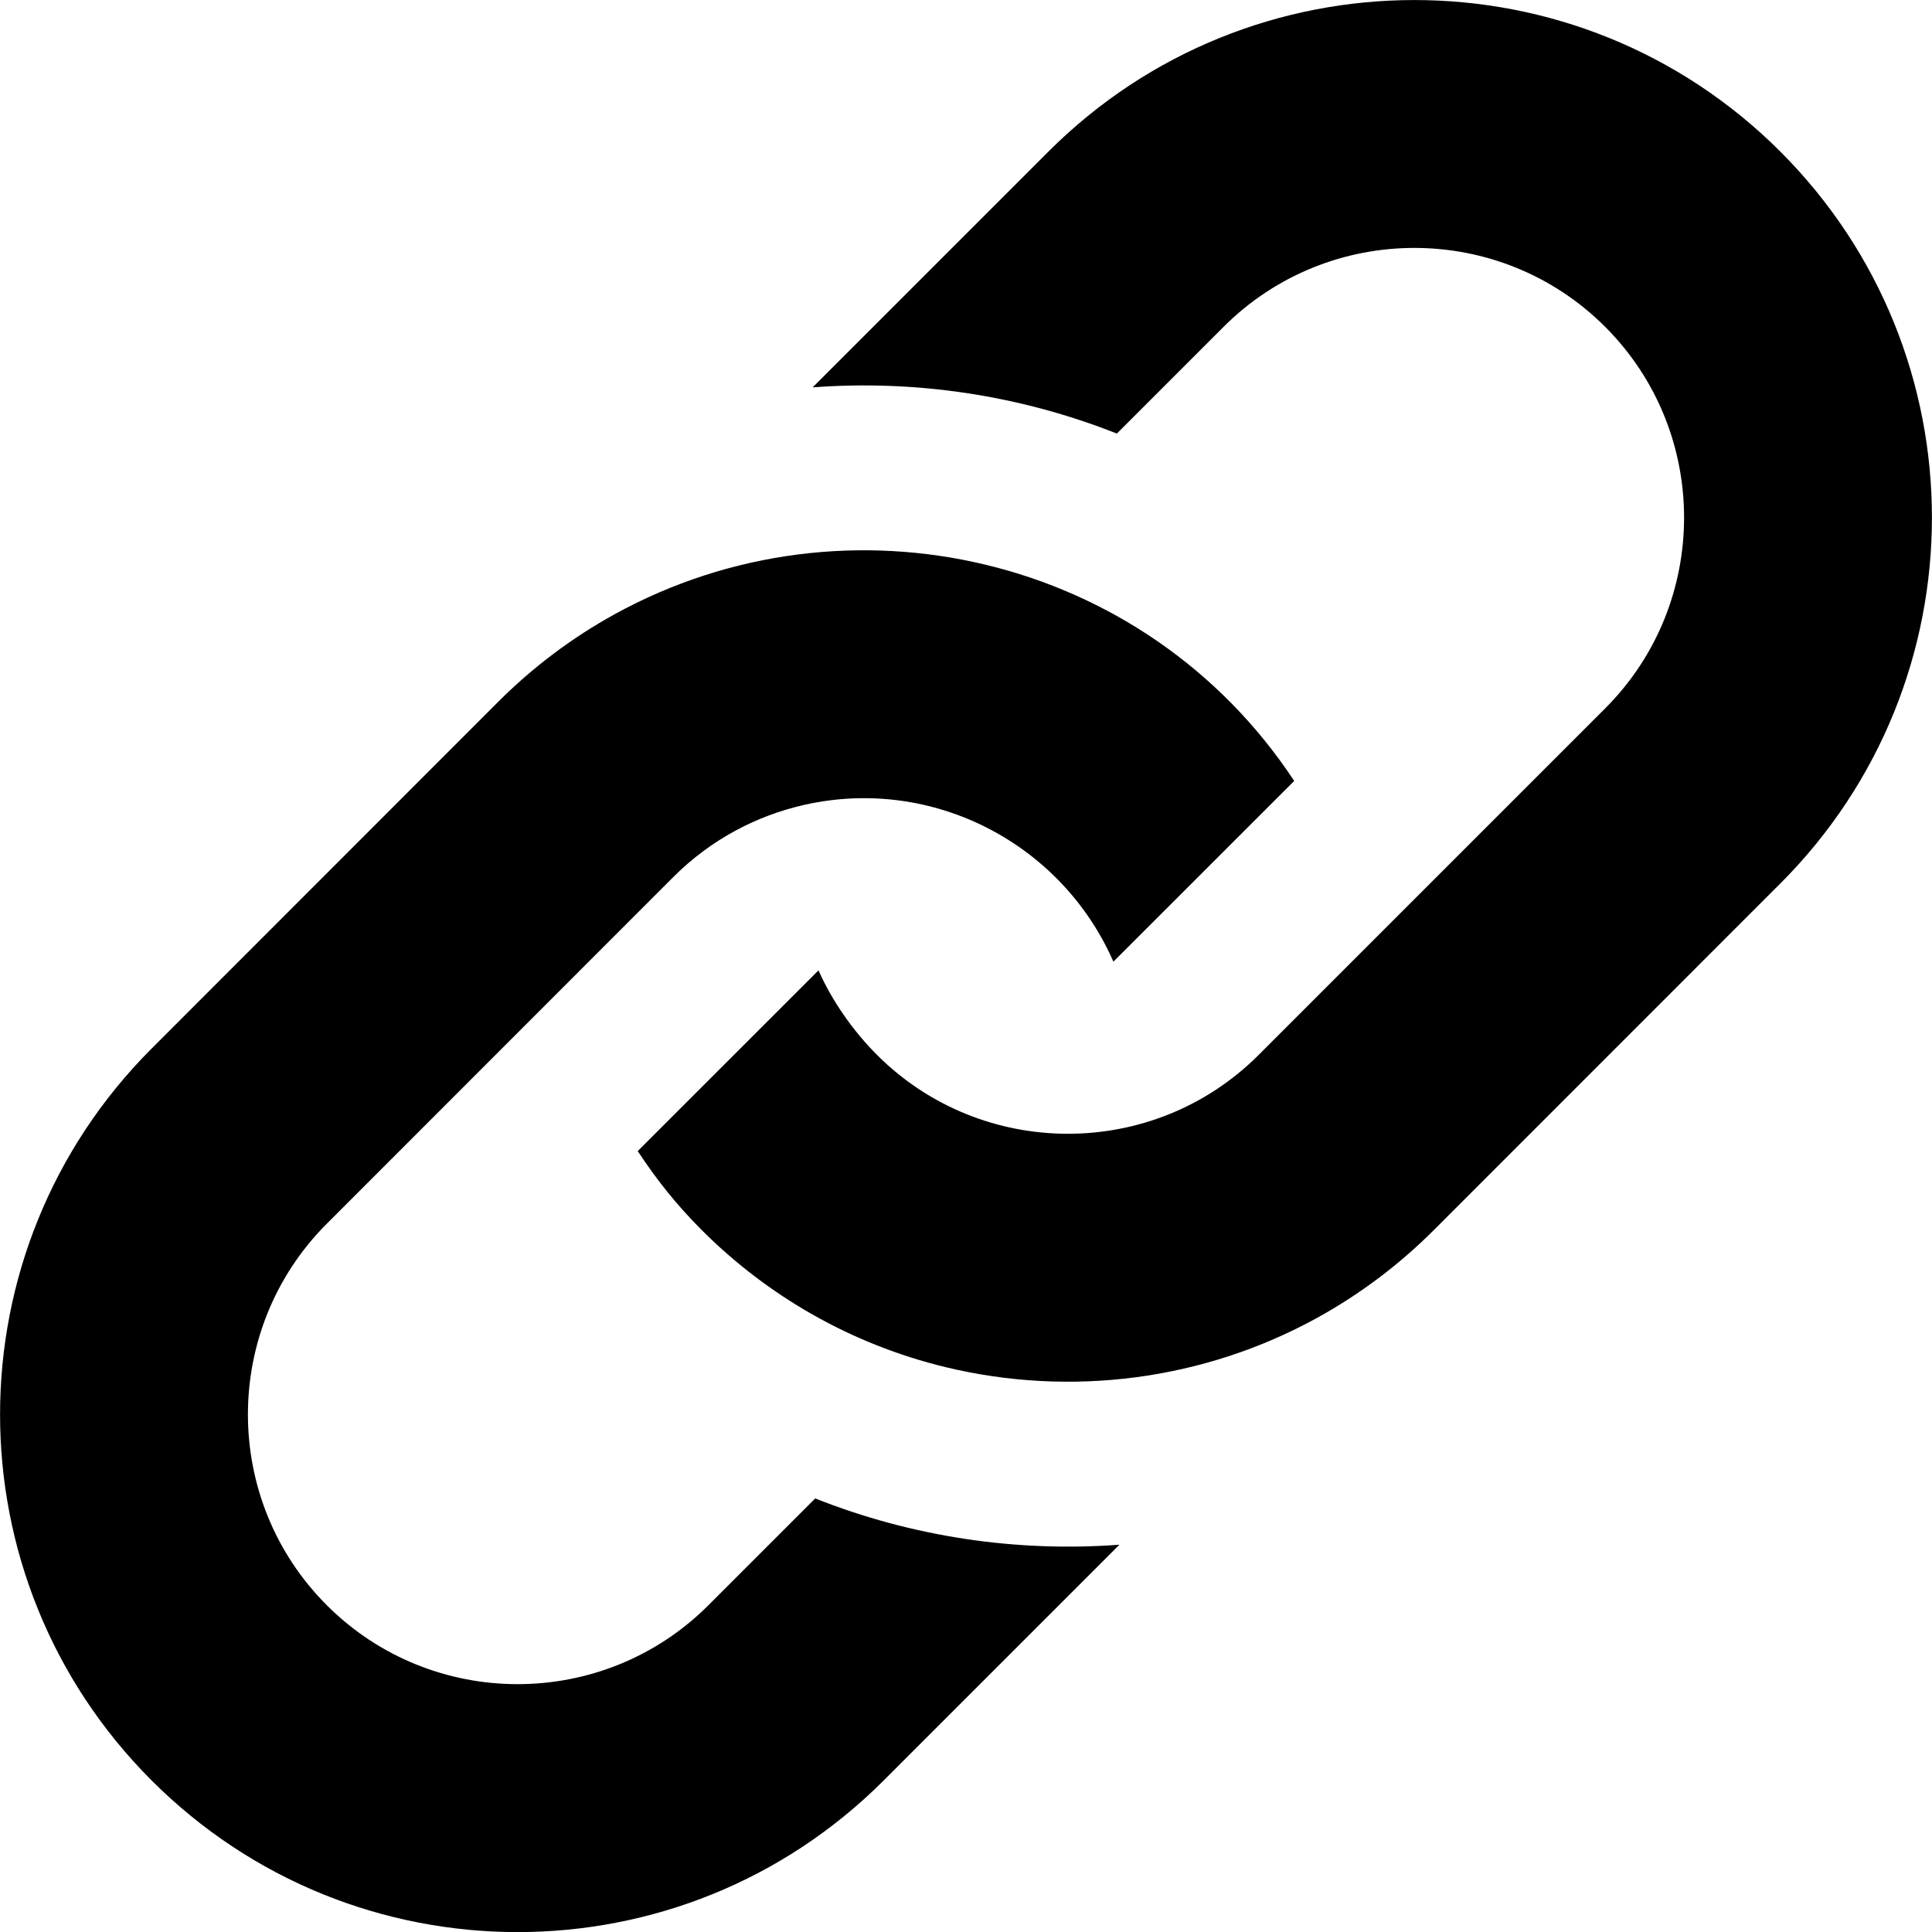
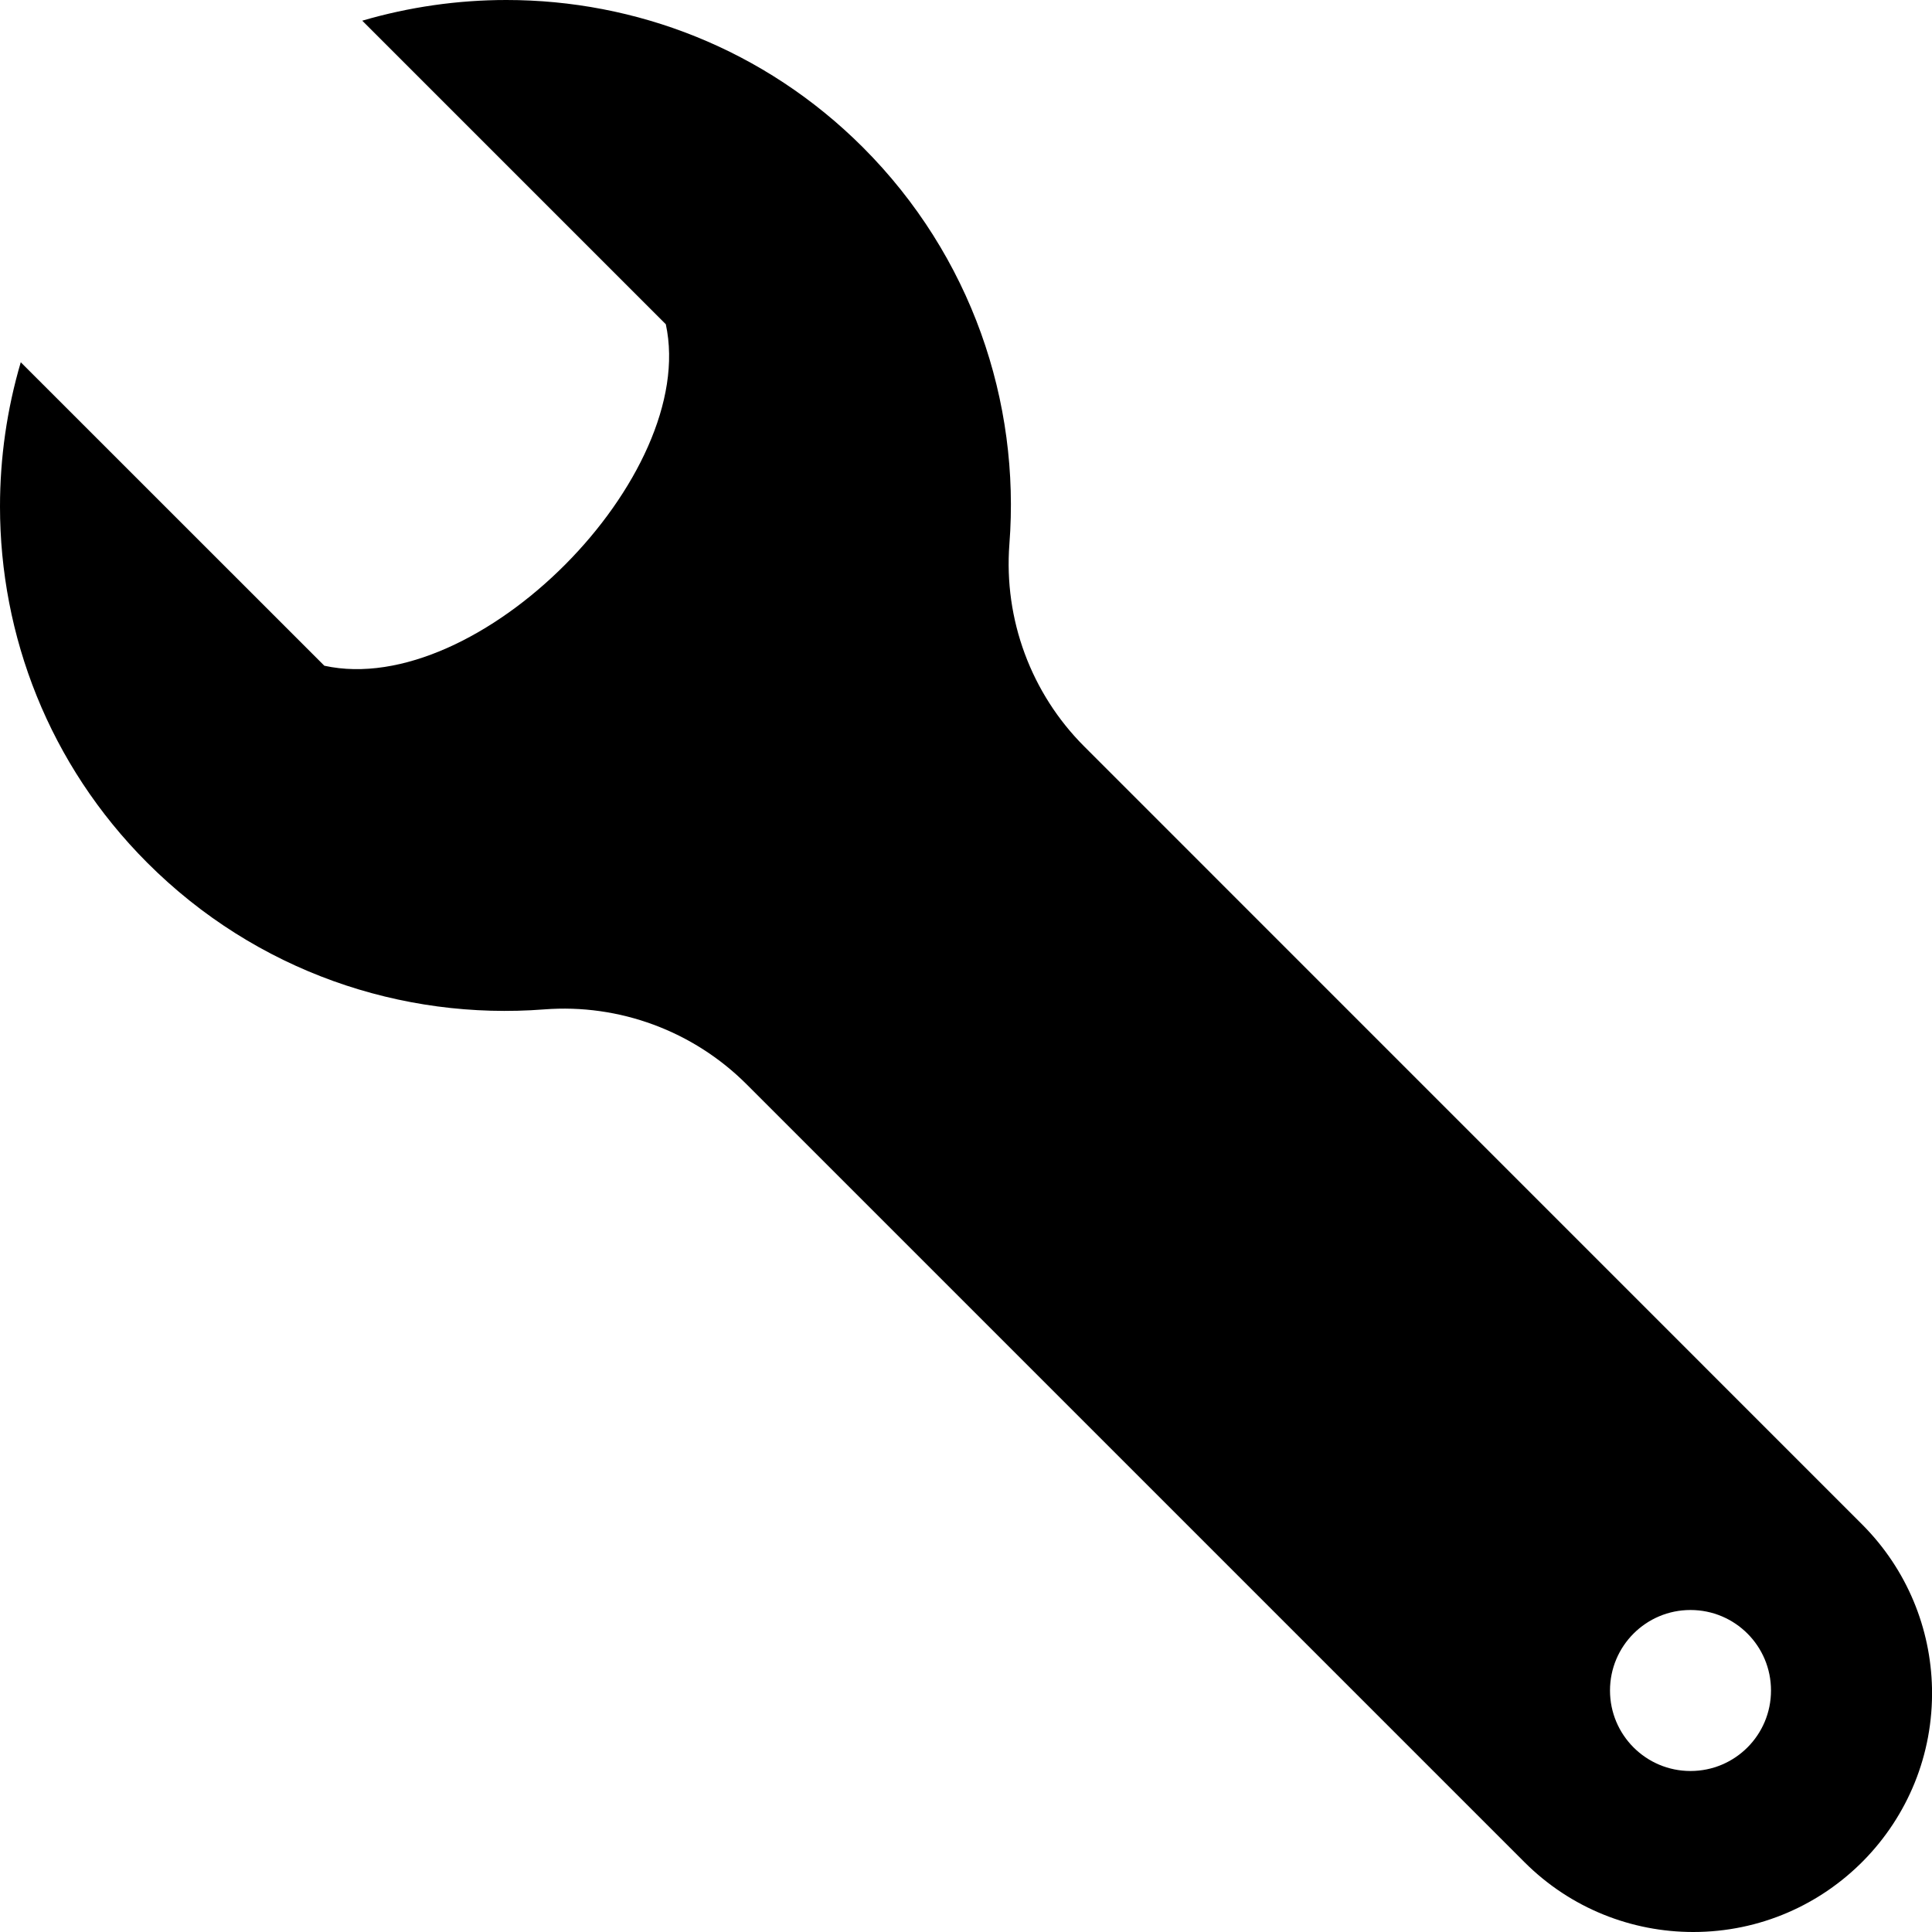
<svg xmlns="http://www.w3.org/2000/svg" width="24" height="24" viewBox="0 0 24 24">
-   <path d="M6.188 8.719c.439-.439.926-.801 1.444-1.087 2.887-1.591 6.589-.745 8.445 2.069l-2.246 2.245c-.644-1.469-2.243-2.305-3.834-1.949-.599.134-1.168.433-1.633.898l-4.304 4.306c-1.307 1.307-1.307 3.433 0 4.74 1.307 1.307 3.433 1.307 4.74 0l1.327-1.327c1.207.479 2.501.67 3.779.575l-2.929 2.929c-2.511 2.511-6.582 2.511-9.093 0s-2.511-6.582 0-9.093l4.304-4.306zm6.836-6.836l-2.929 2.929c1.277-.096 2.572.096 3.779.574l1.326-1.326c1.307-1.307 3.433-1.307 4.74 0 1.307 1.307 1.307 3.433 0 4.74l-4.305 4.305c-1.311 1.311-3.44 1.3-4.74 0-.303-.303-.564-.68-.727-1.051l-2.246 2.245c.236.358.481.667.796.982.812.812 1.846 1.417 3.036 1.704 1.542.371 3.194.166 4.613-.617.518-.286 1.005-.648 1.444-1.087l4.304-4.305c2.512-2.511 2.512-6.582.001-9.093-2.511-2.51-6.581-2.51-9.092 0z" />
+   <path d="M4.5.257l3.771 3.771c.409 1.889-2.33 4.66-4.242 4.242l-3.771-3.77c-.172.584-.258 1.188-.258 1.792 0 1.602.607 3.202 1.83 4.426 1.351 1.351 3.164 1.958 4.931 1.821.933-.072 1.852.269 2.514.931l9.662 9.662c.578.578 1.337.868 2.097.868 1.661 0 3.001-1.364 2.966-3.03-.016-.737-.306-1.47-.868-2.033l-9.662-9.663c-.662-.661-1.002-1.581-.931-2.514.137-1.767-.471-3.58-1.82-4.93-1.225-1.224-2.825-1.83-4.428-1.83-.603 0-1.207.086-1.791.257zm17.5 20.743c0 .553-.447 1-1 1-.553 0-1-.448-1-1s.447-1 1-1 1 .447 1 1z" />
</svg>
